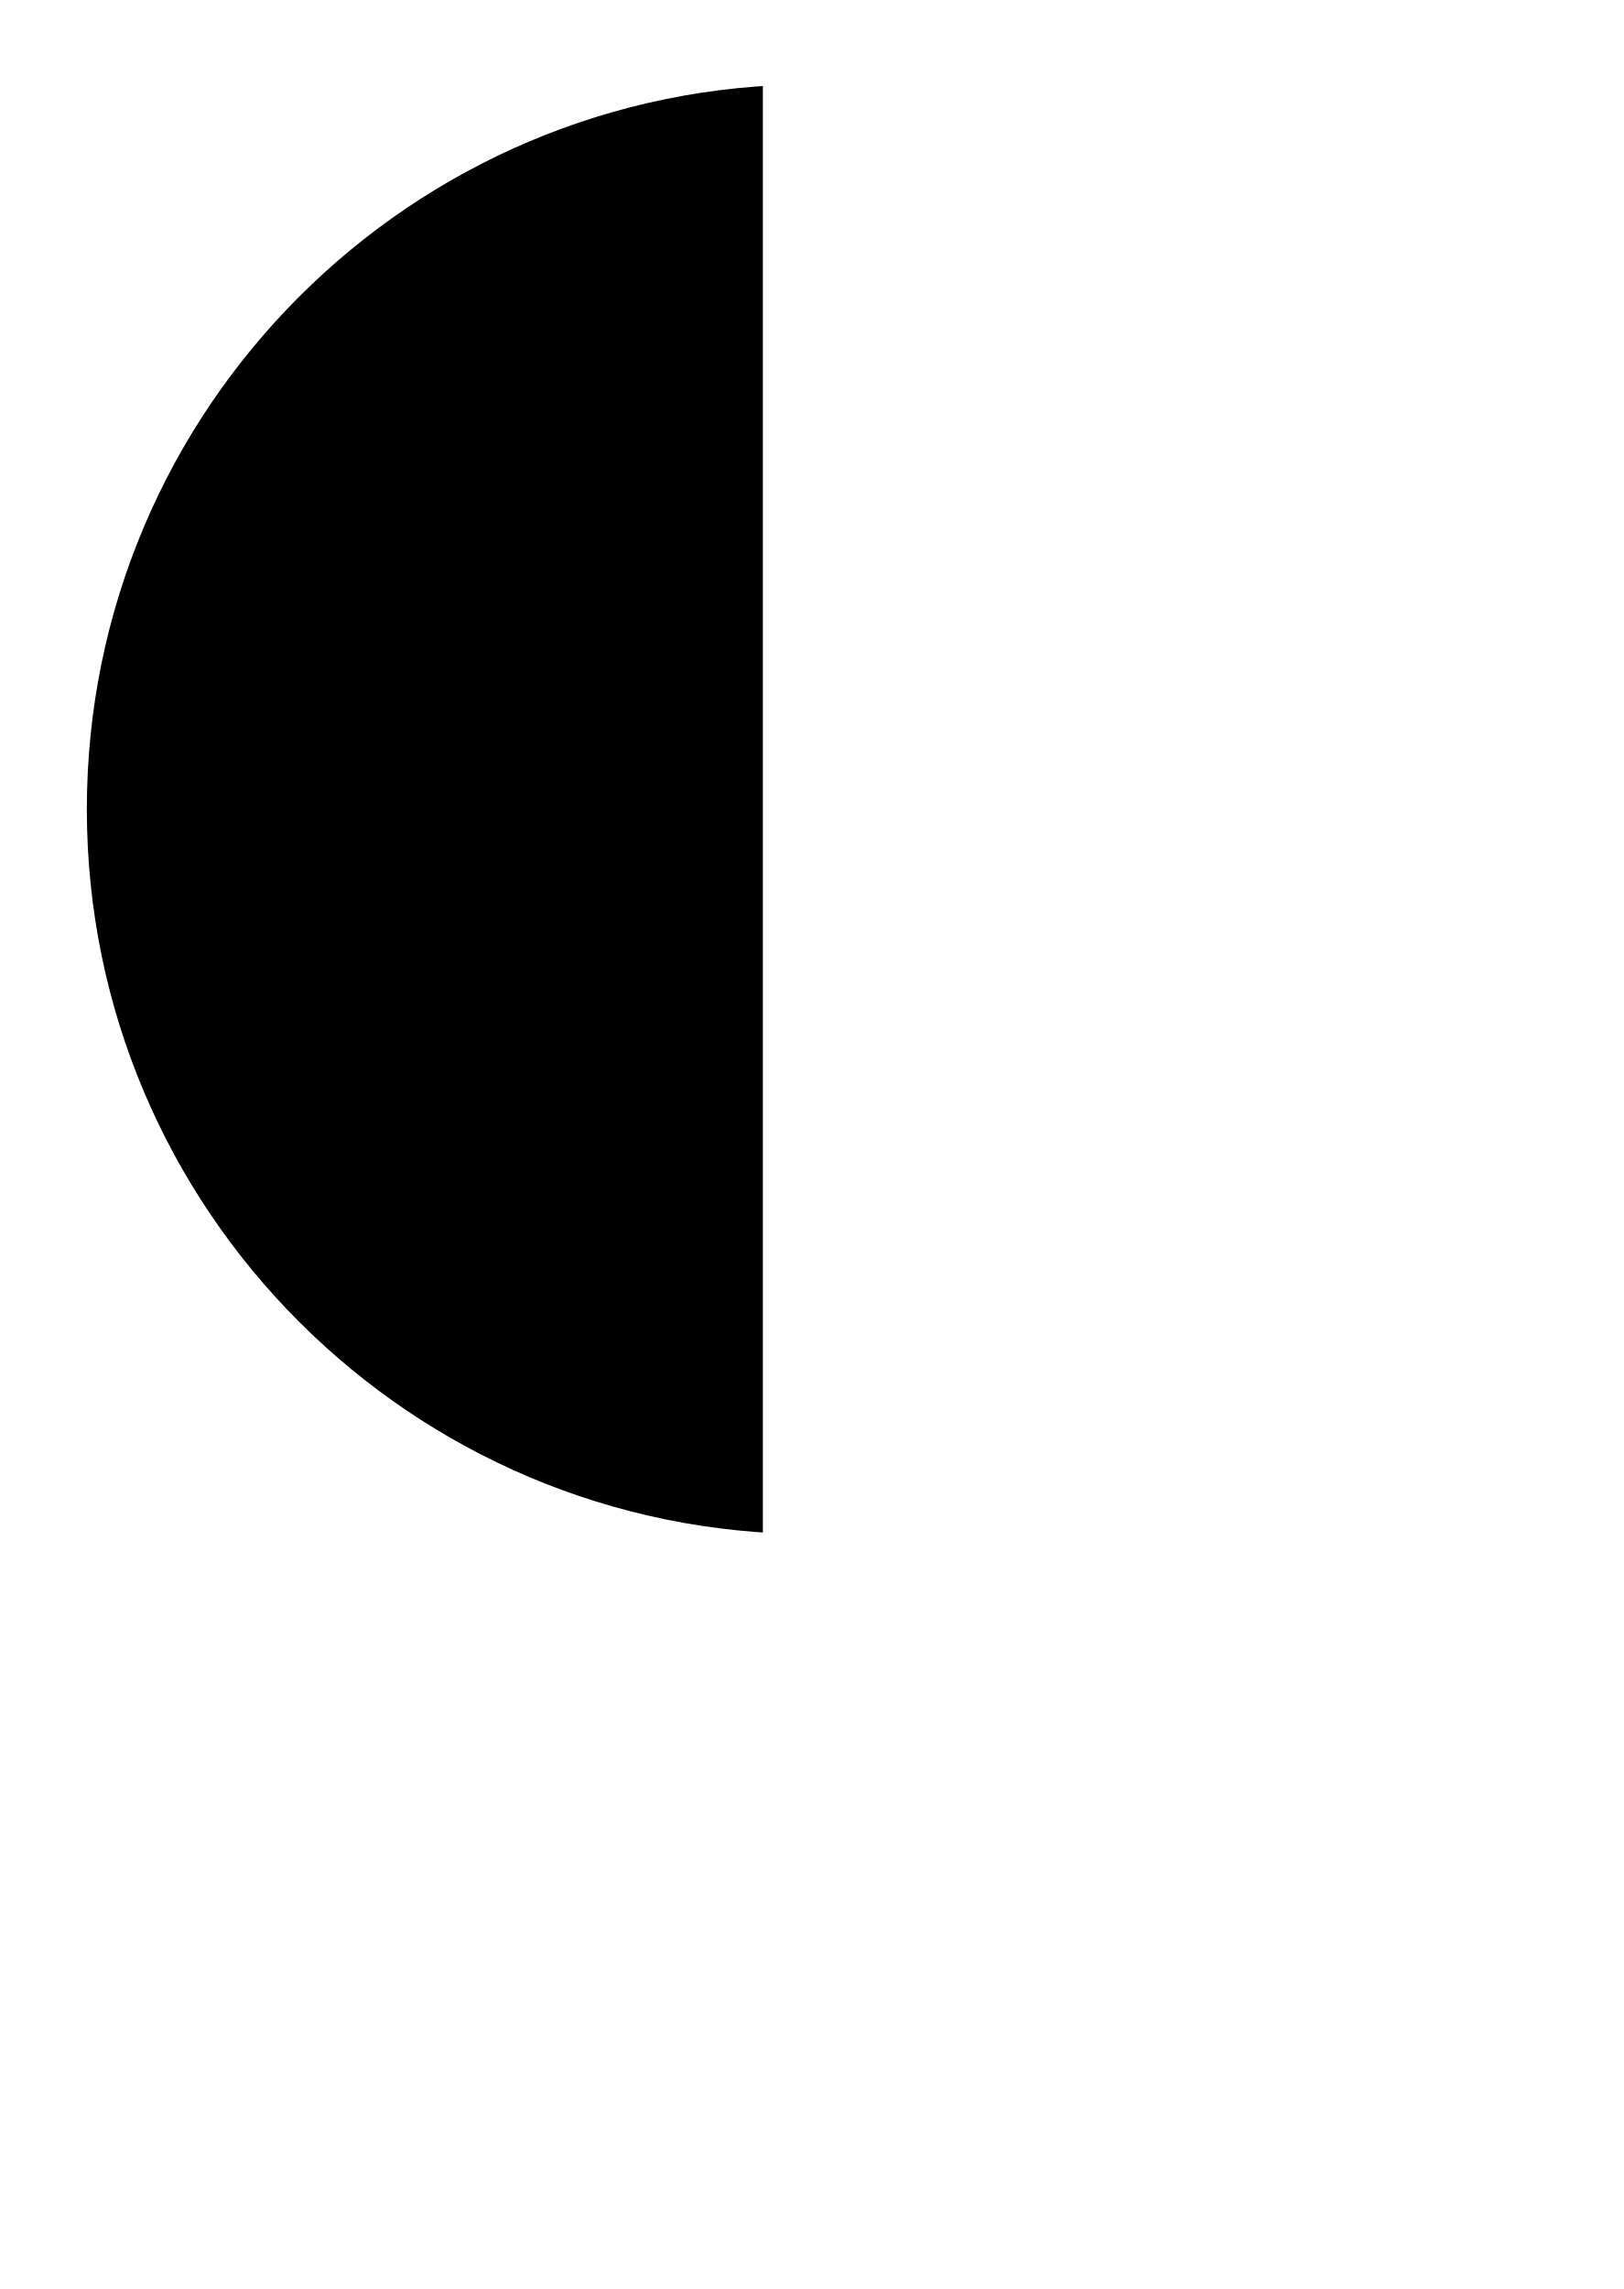
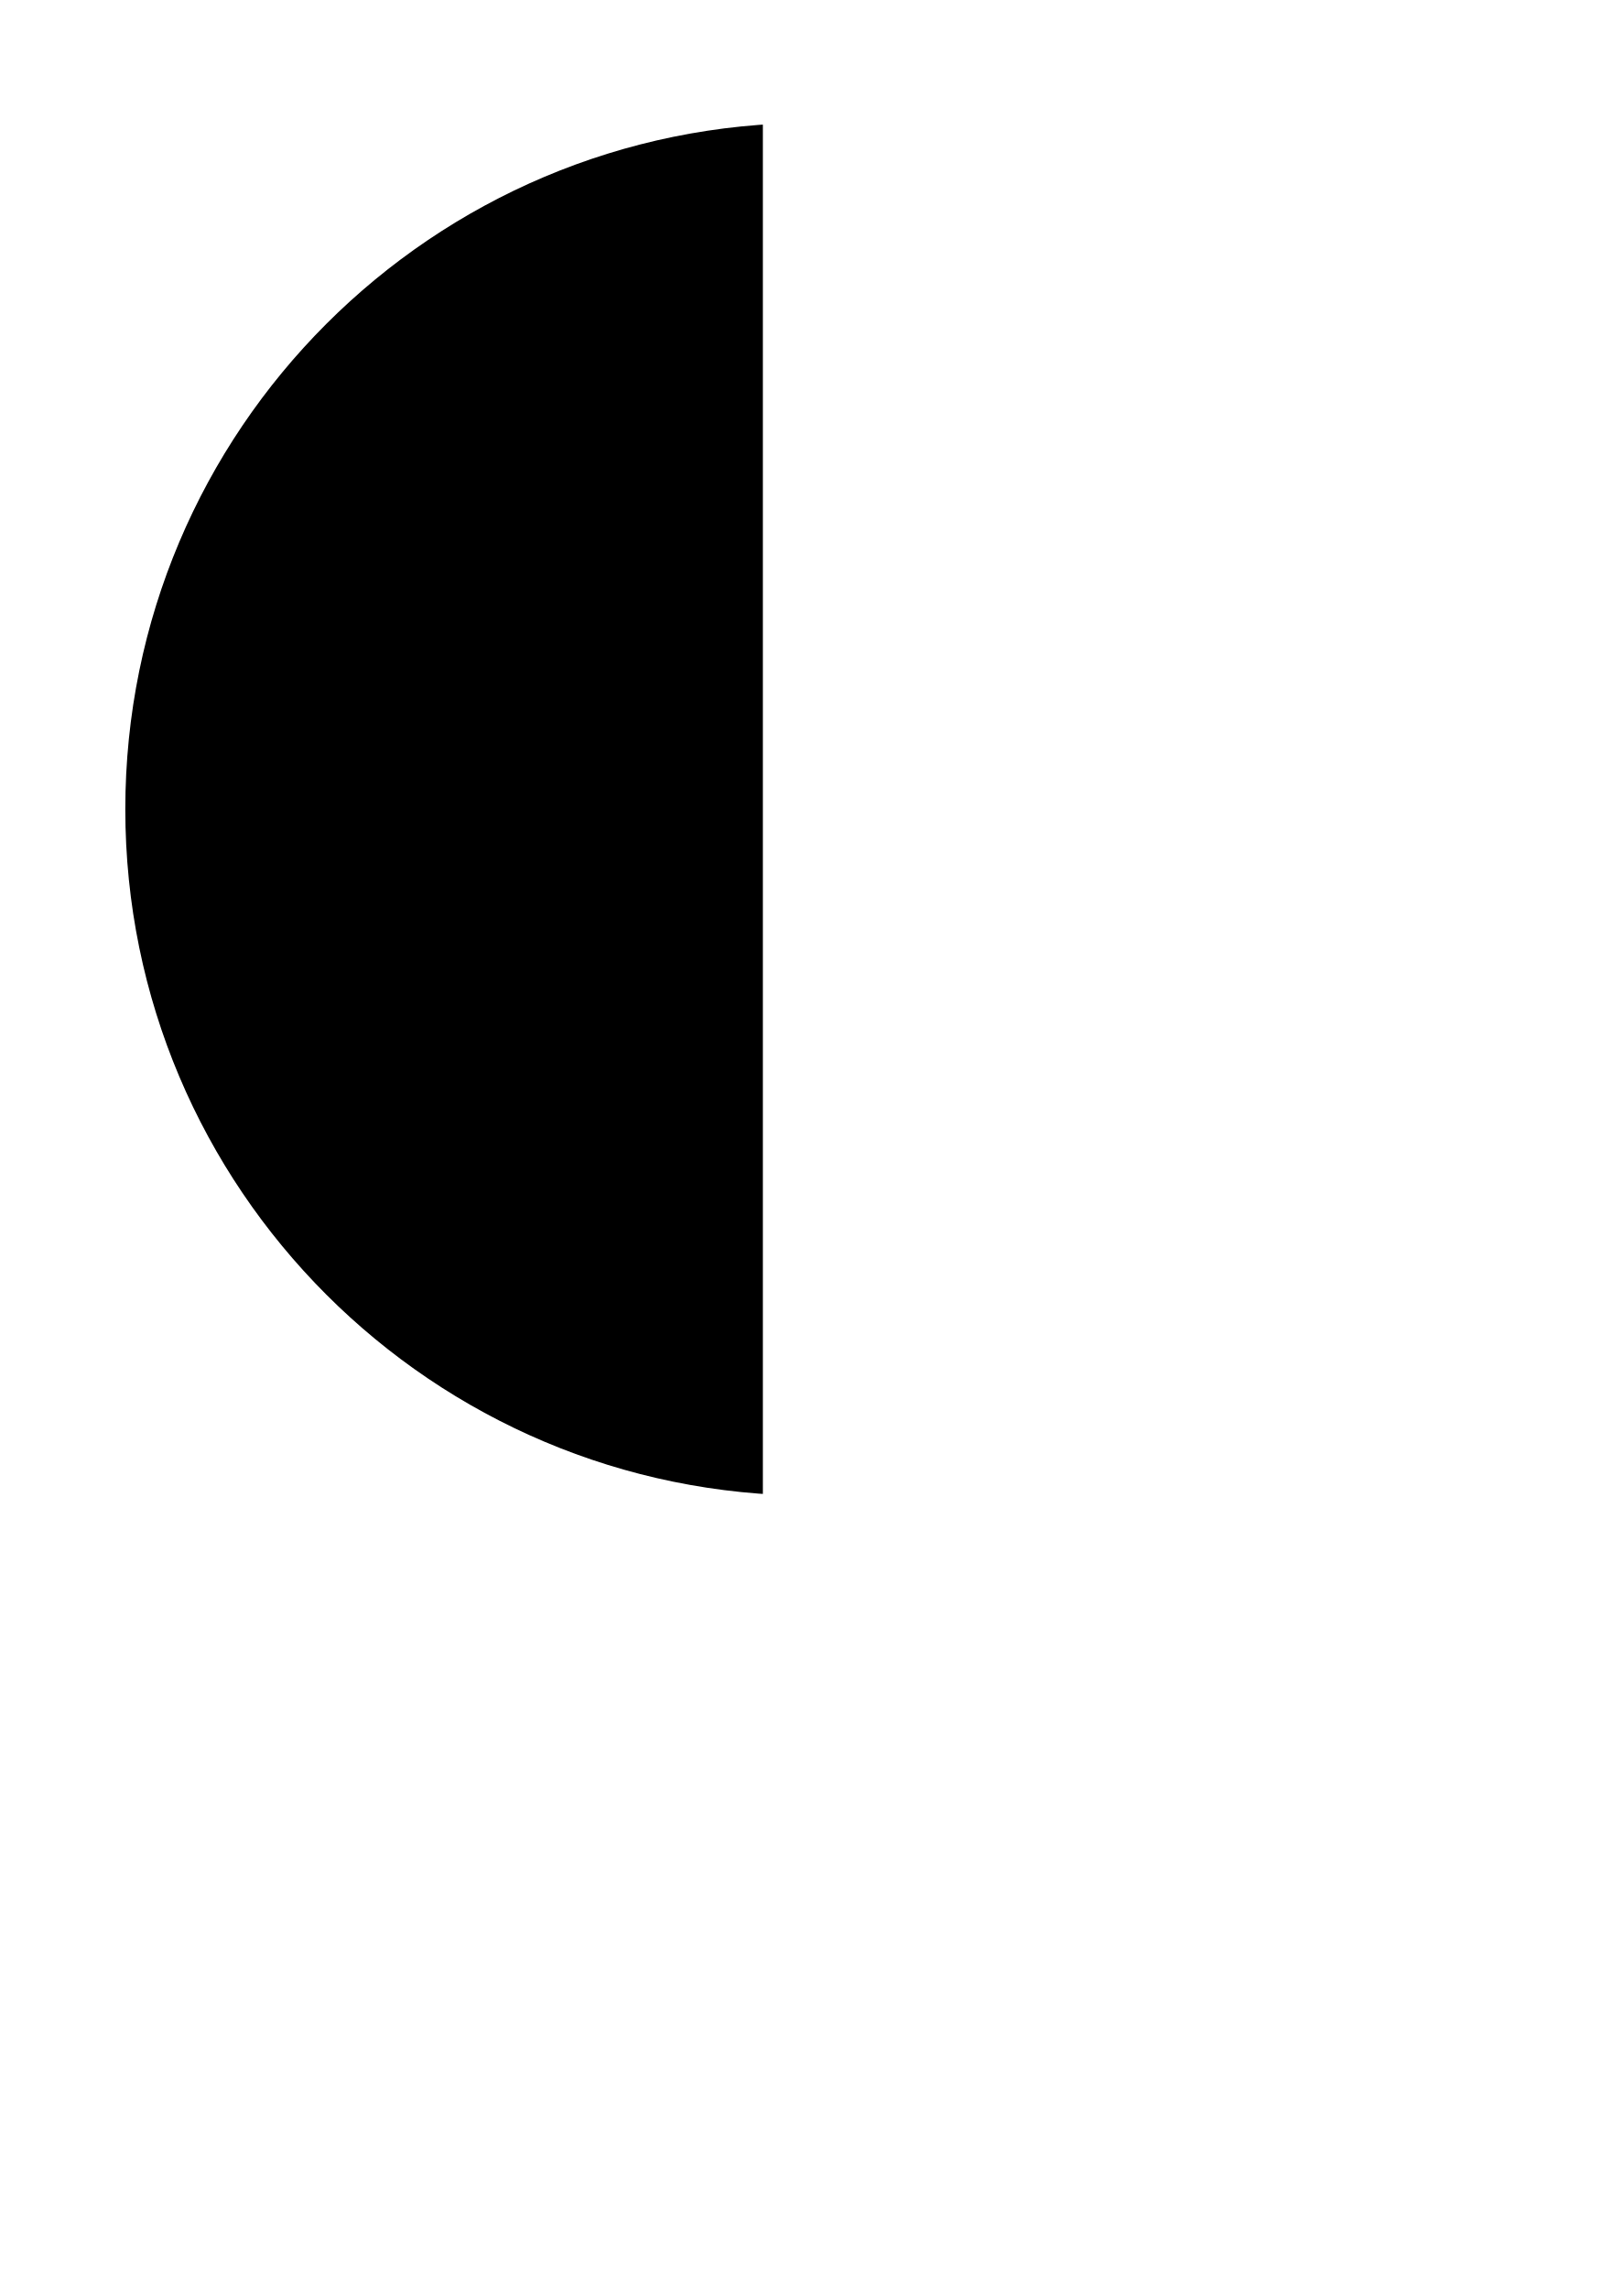
<svg xmlns="http://www.w3.org/2000/svg" viewBox="0 0 100 141">
  <defs>
    <clipPath id="left">
      <rect x="0" y="0" width="47" height="141" />
    </clipPath>
  </defs>
-   <circle cx="50" cy="49.85" r="44.65" fill="black" clip-path="url(#left)" />
+   <circle cx="50" cy="49.85" r="42.28" fill="black" clip-path="url(#left)" />
</svg>
